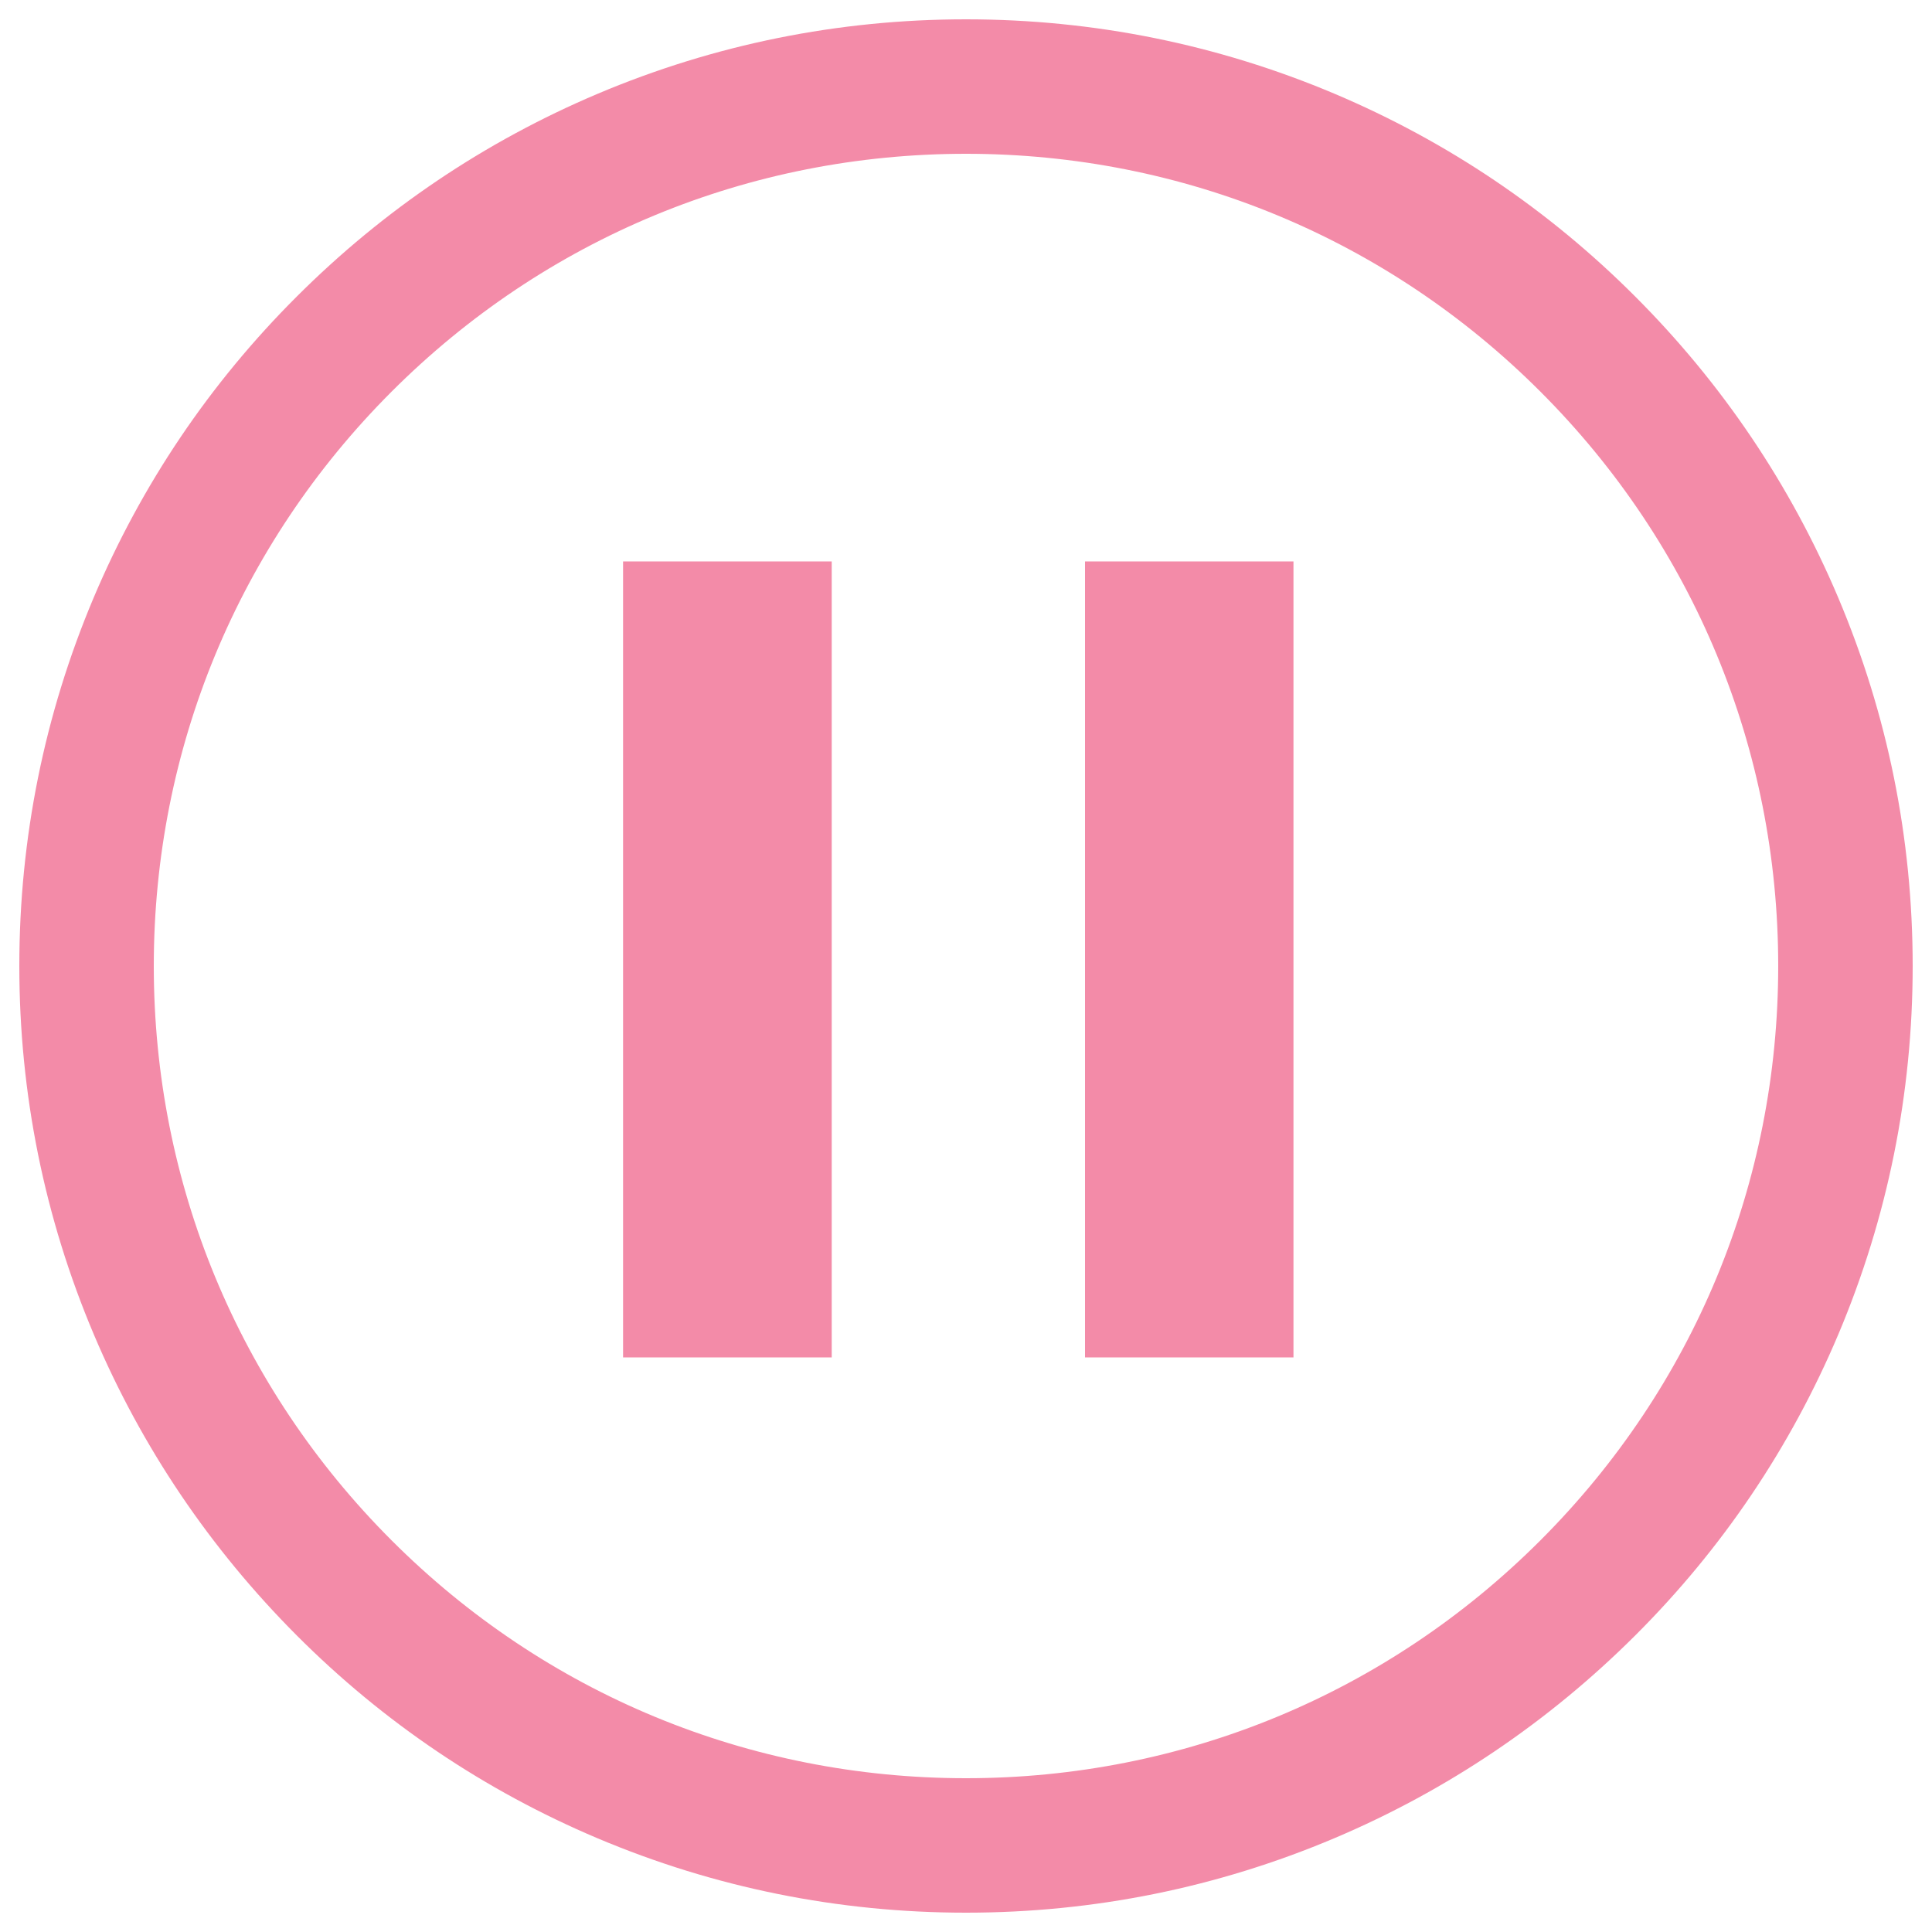
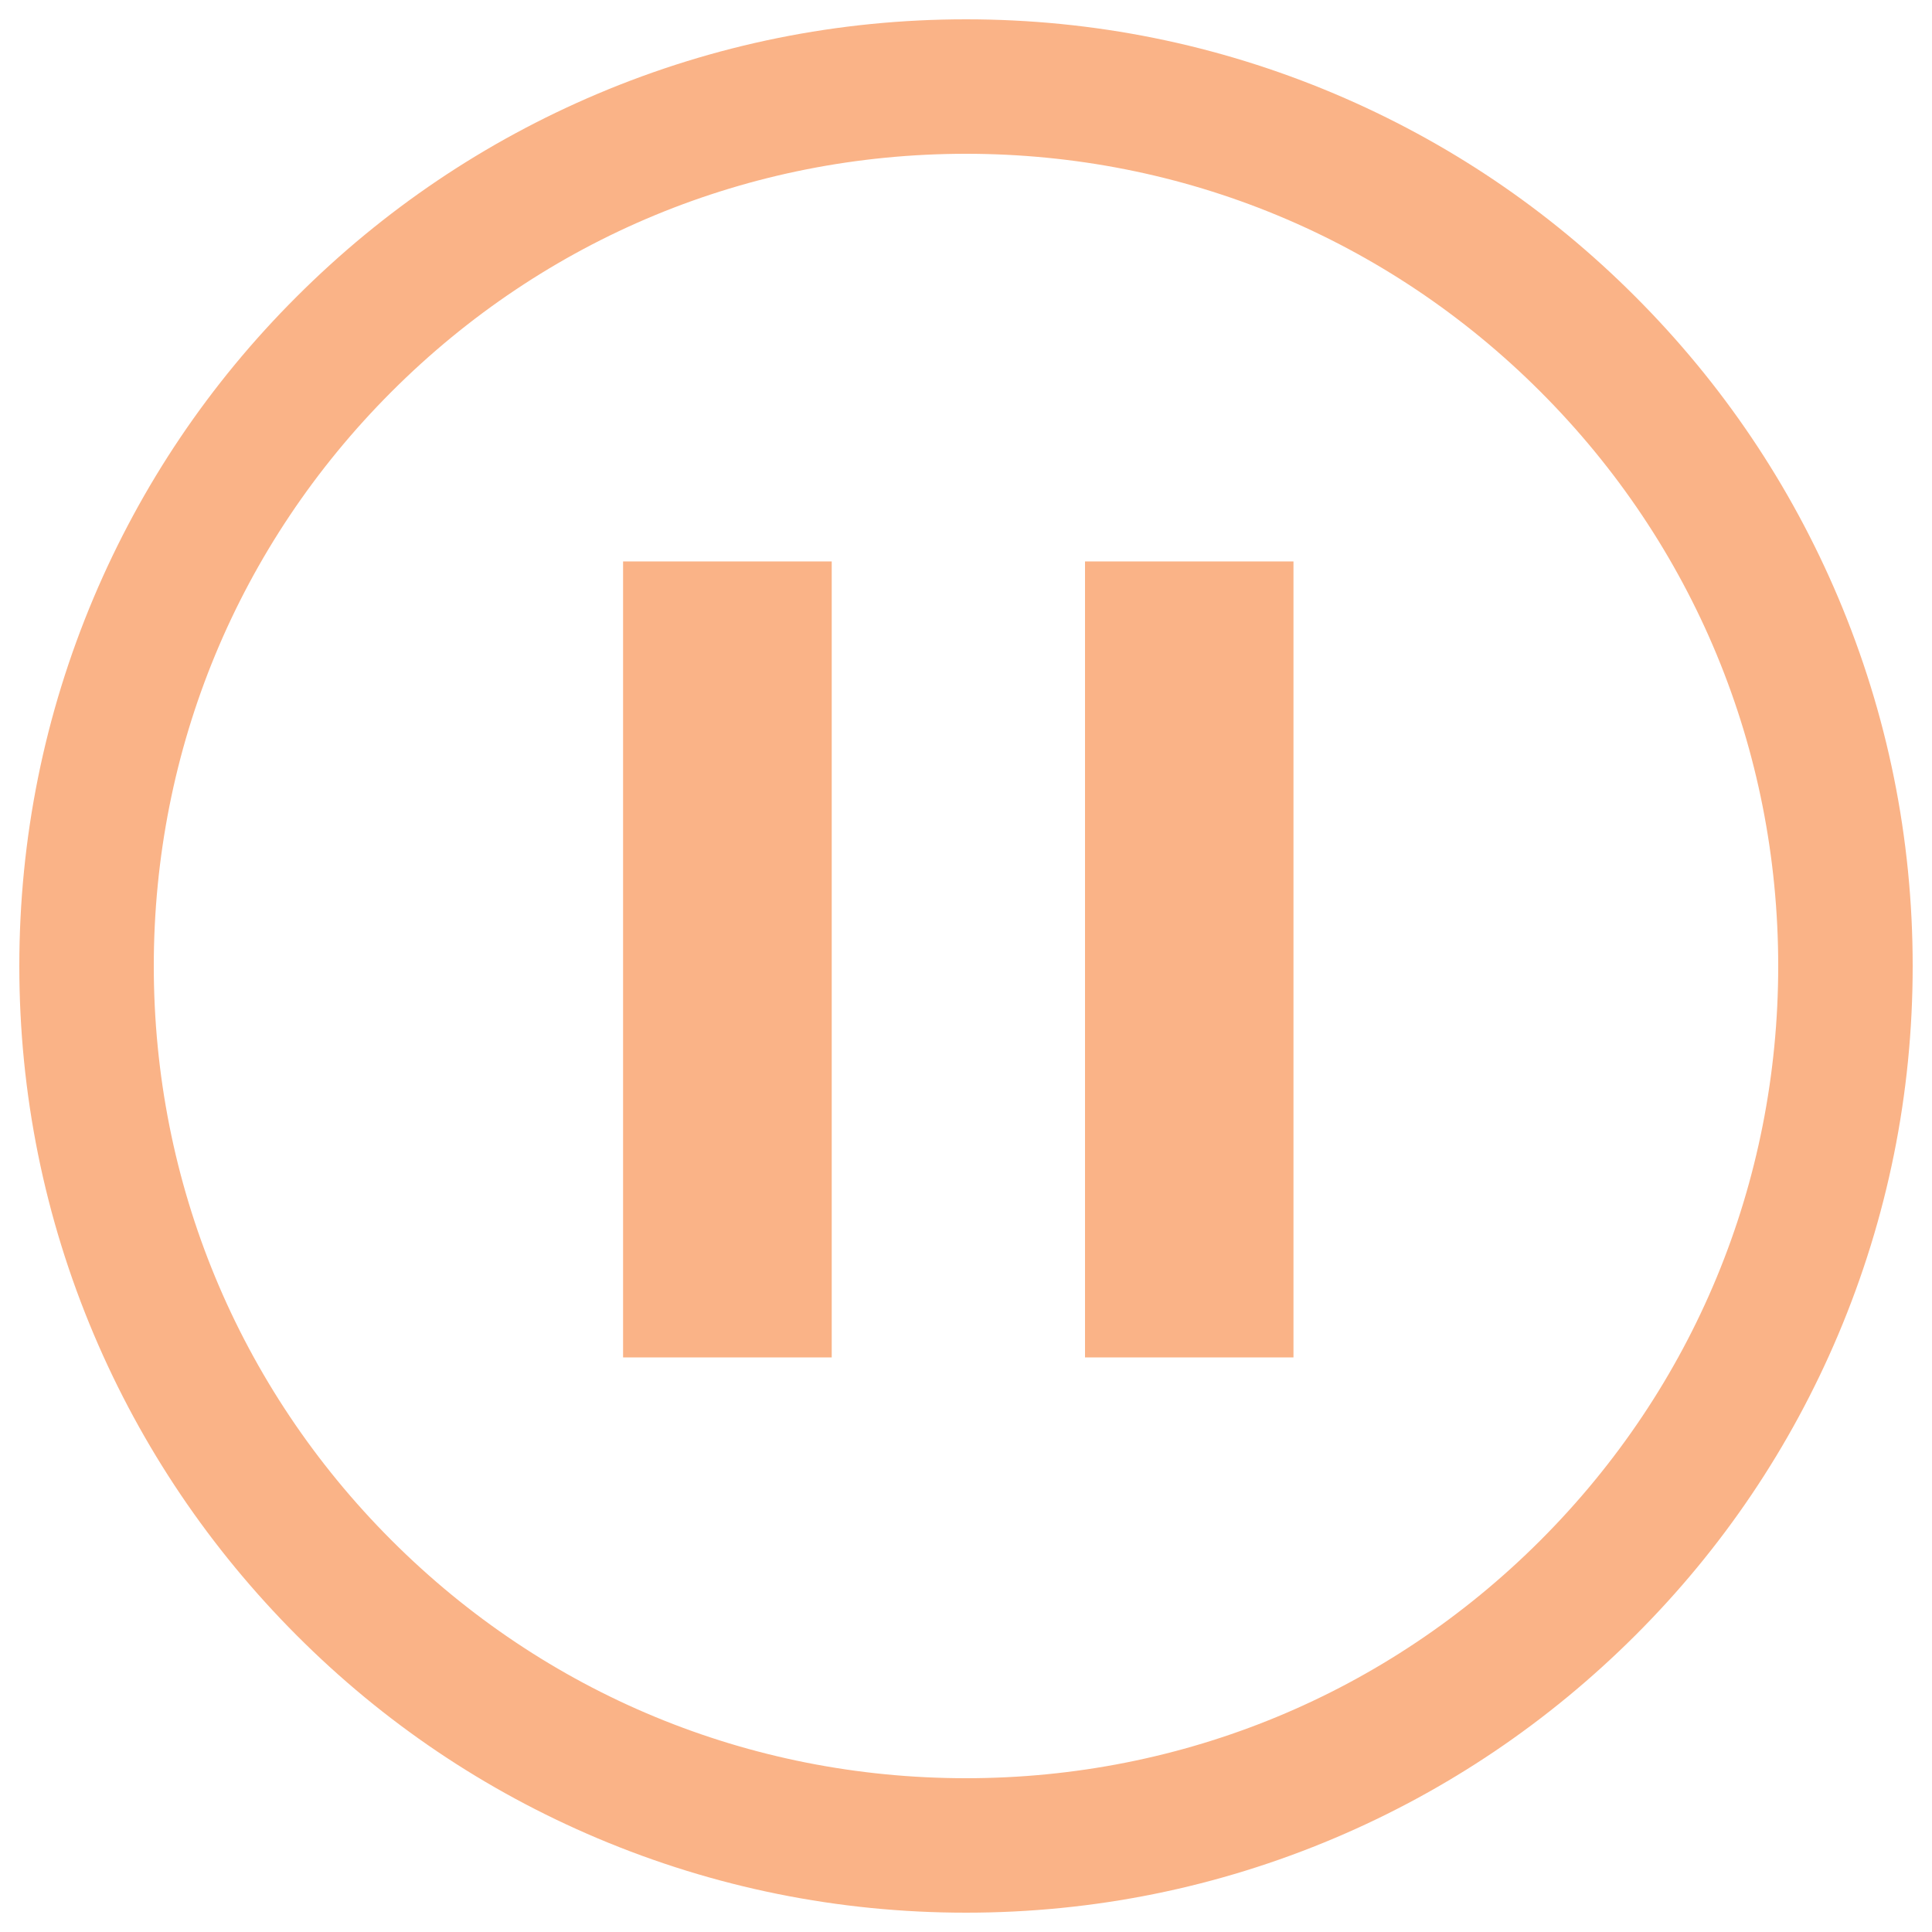
- <svg xmlns="http://www.w3.org/2000/svg" fill="#f38ba8" version="1.1" x="0px" y="0px" viewBox="0 0 1000 1000" enable-background="new 0 0 1000 1000" xml:space="preserve">
+ <svg xmlns="http://www.w3.org/2000/svg" fill="#fab387" version="1.1" x="0px" y="0px" viewBox="0 0 1000 1000" enable-background="new 0 0 1000 1000" xml:space="preserve">
  <g>
    <path d="M500,990c-66.1,0-130.3-13-190.7-38.5c-58.4-24.7-110.8-60-155.7-105s-80.3-97.4-105-155.7C23,630.3,10,566.1,10,500c0-66.1,13-130.3,38.5-190.7c24.7-58.4,60-110.8,105-155.7c45-45,97.4-80.3,155.7-105C369.7,23,433.9,10,500,10c66.1,0,130.3,13,190.7,38.5c58.4,24.7,110.8,60,155.7,105c45,45,80.3,97.4,105,155.7C977,369.7,990,433.9,990,500c0,66.1-13,130.3-38.5,190.7c-24.7,58.4-60,110.8-105,155.7s-97.4,80.3-155.7,105C630.3,977,566.1,990,500,990z M500,79.6c-112.3,0-217.9,43.7-297.3,123.1C123.3,282.1,79.6,387.7,79.6,500s43.7,217.9,123.1,297.3c79.4,79.4,185,123.1,297.3,123.1c112.3,0,217.9-43.7,297.3-123.1c79.4-79.4,123.1-185,123.1-297.3s-43.7-217.9-123.1-297.3C717.9,123.3,612.3,79.6,500,79.6z" />
    <path d="M322.5,290.6h108v412h-108V290.6z" />
    <path d="M561.6,290.6h107.9v412H561.6V290.6z" />
  </g>
</svg>
